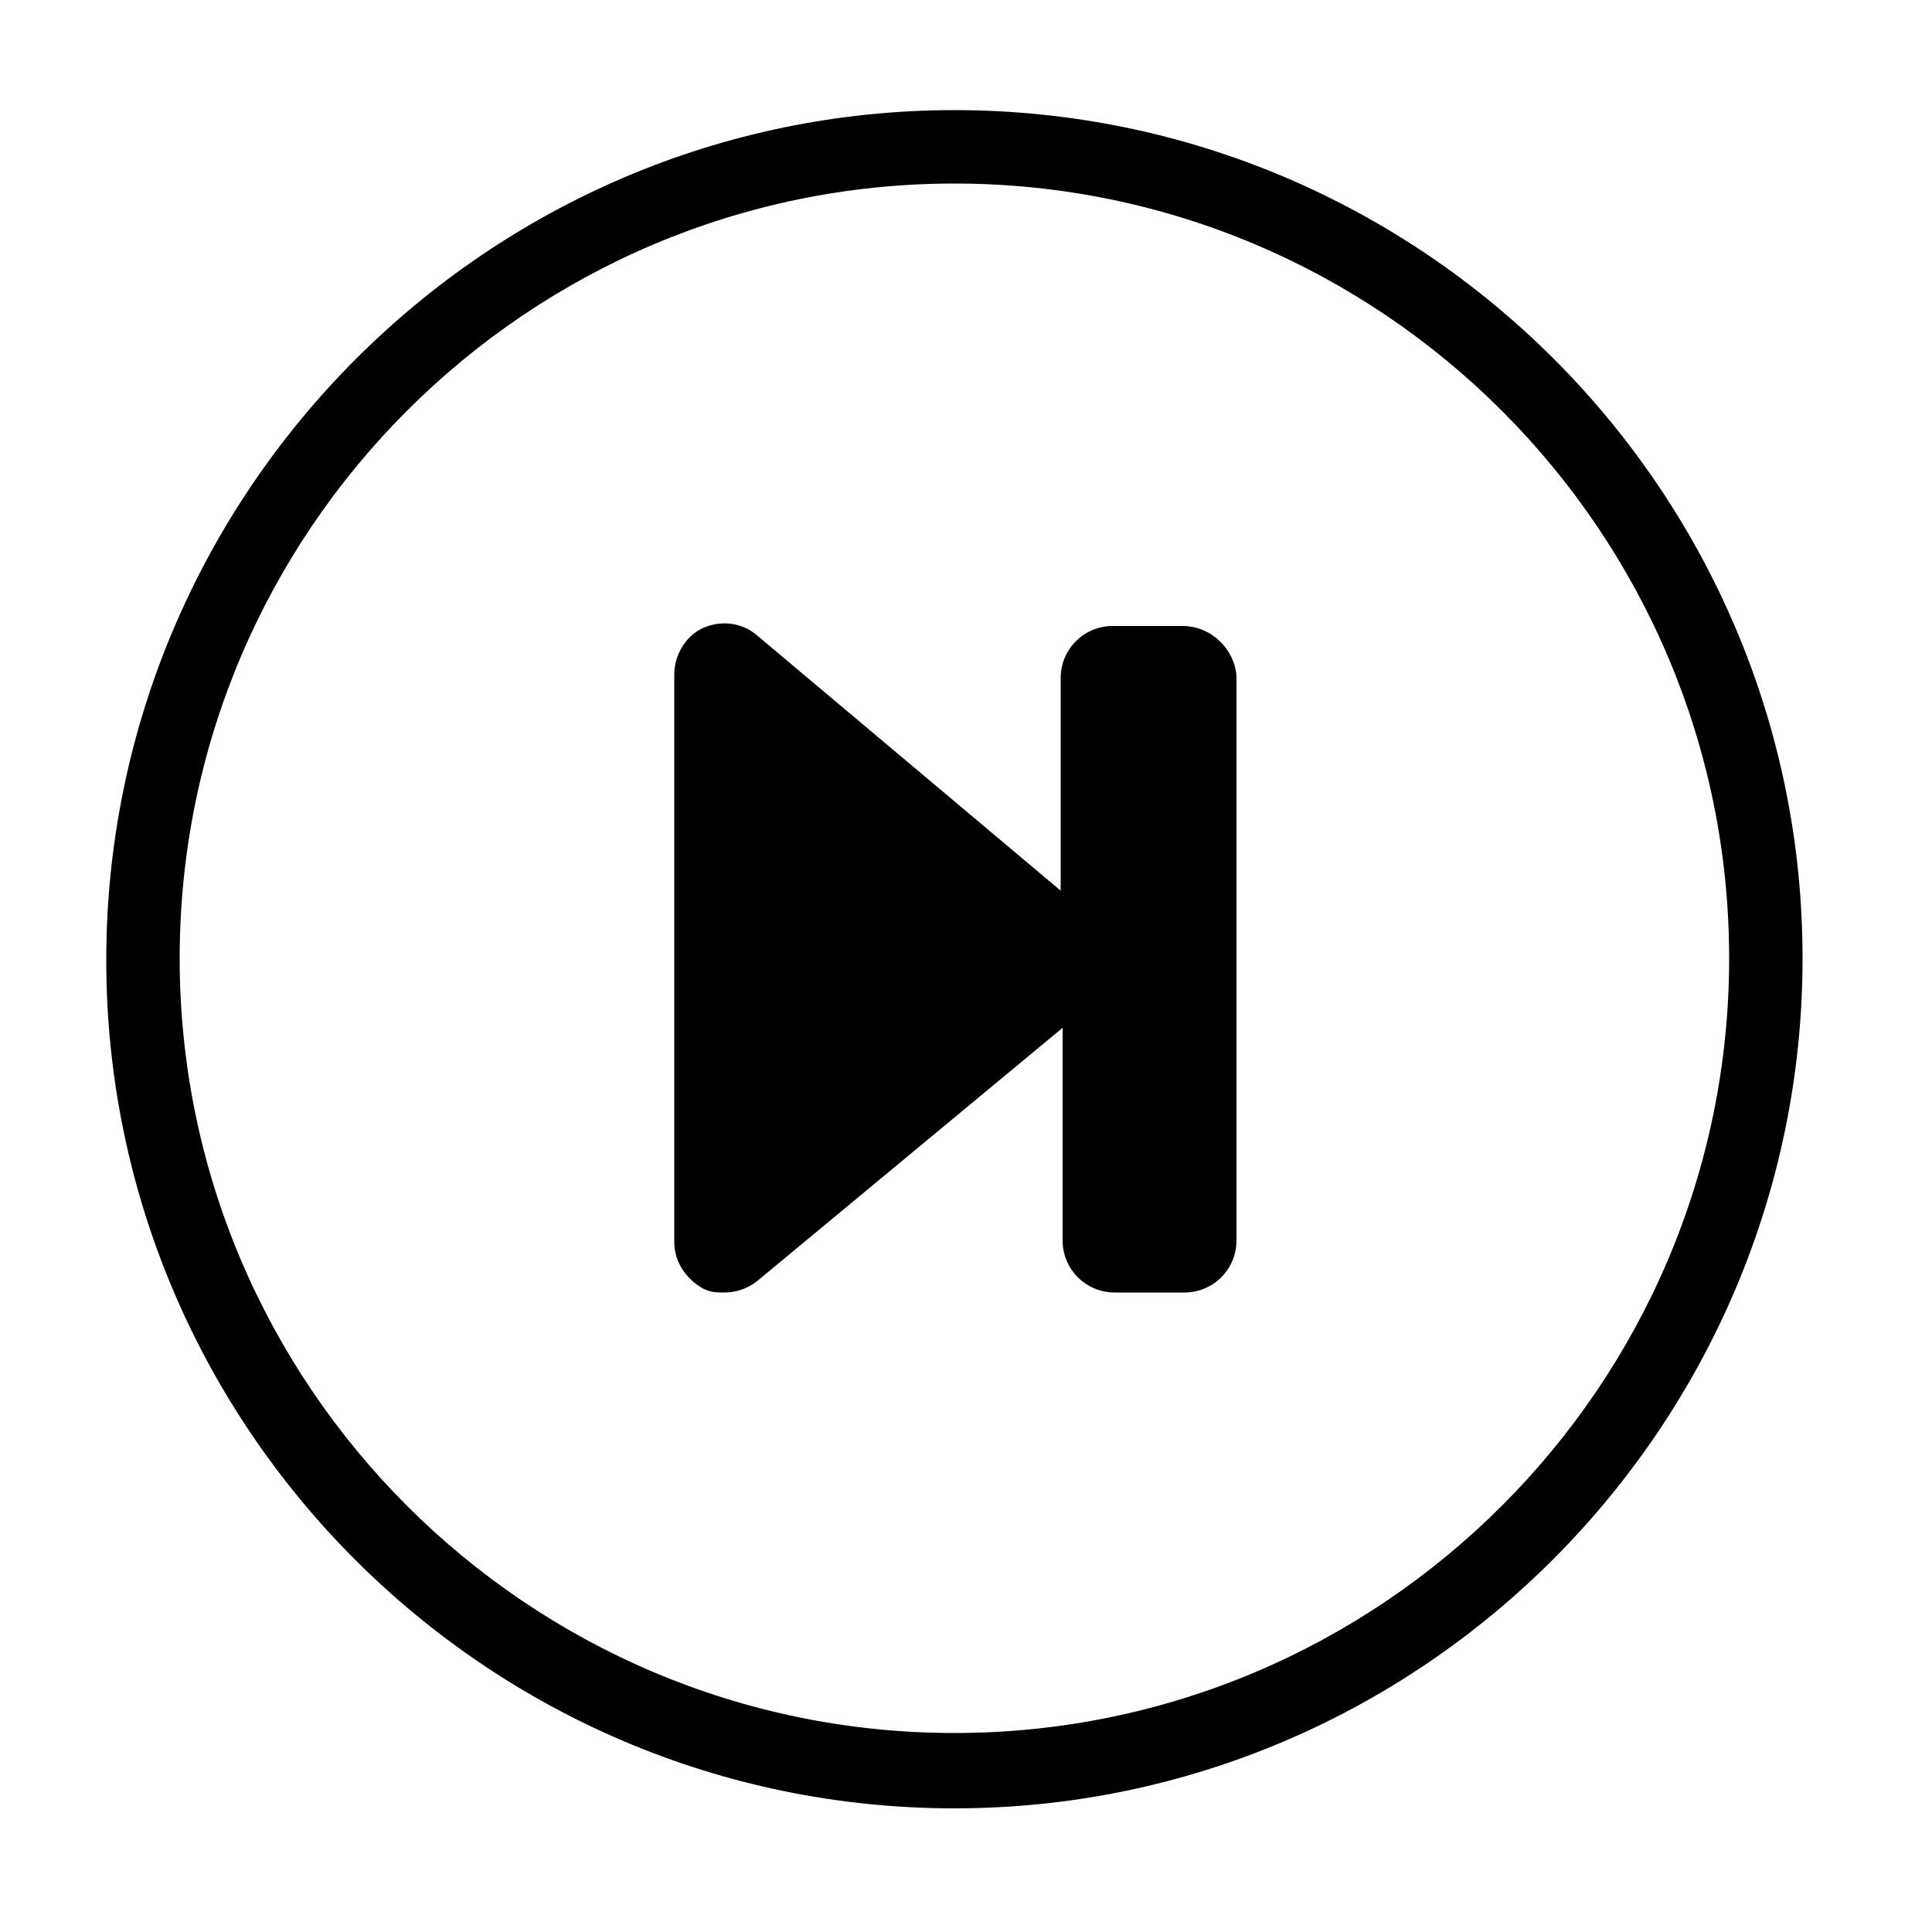
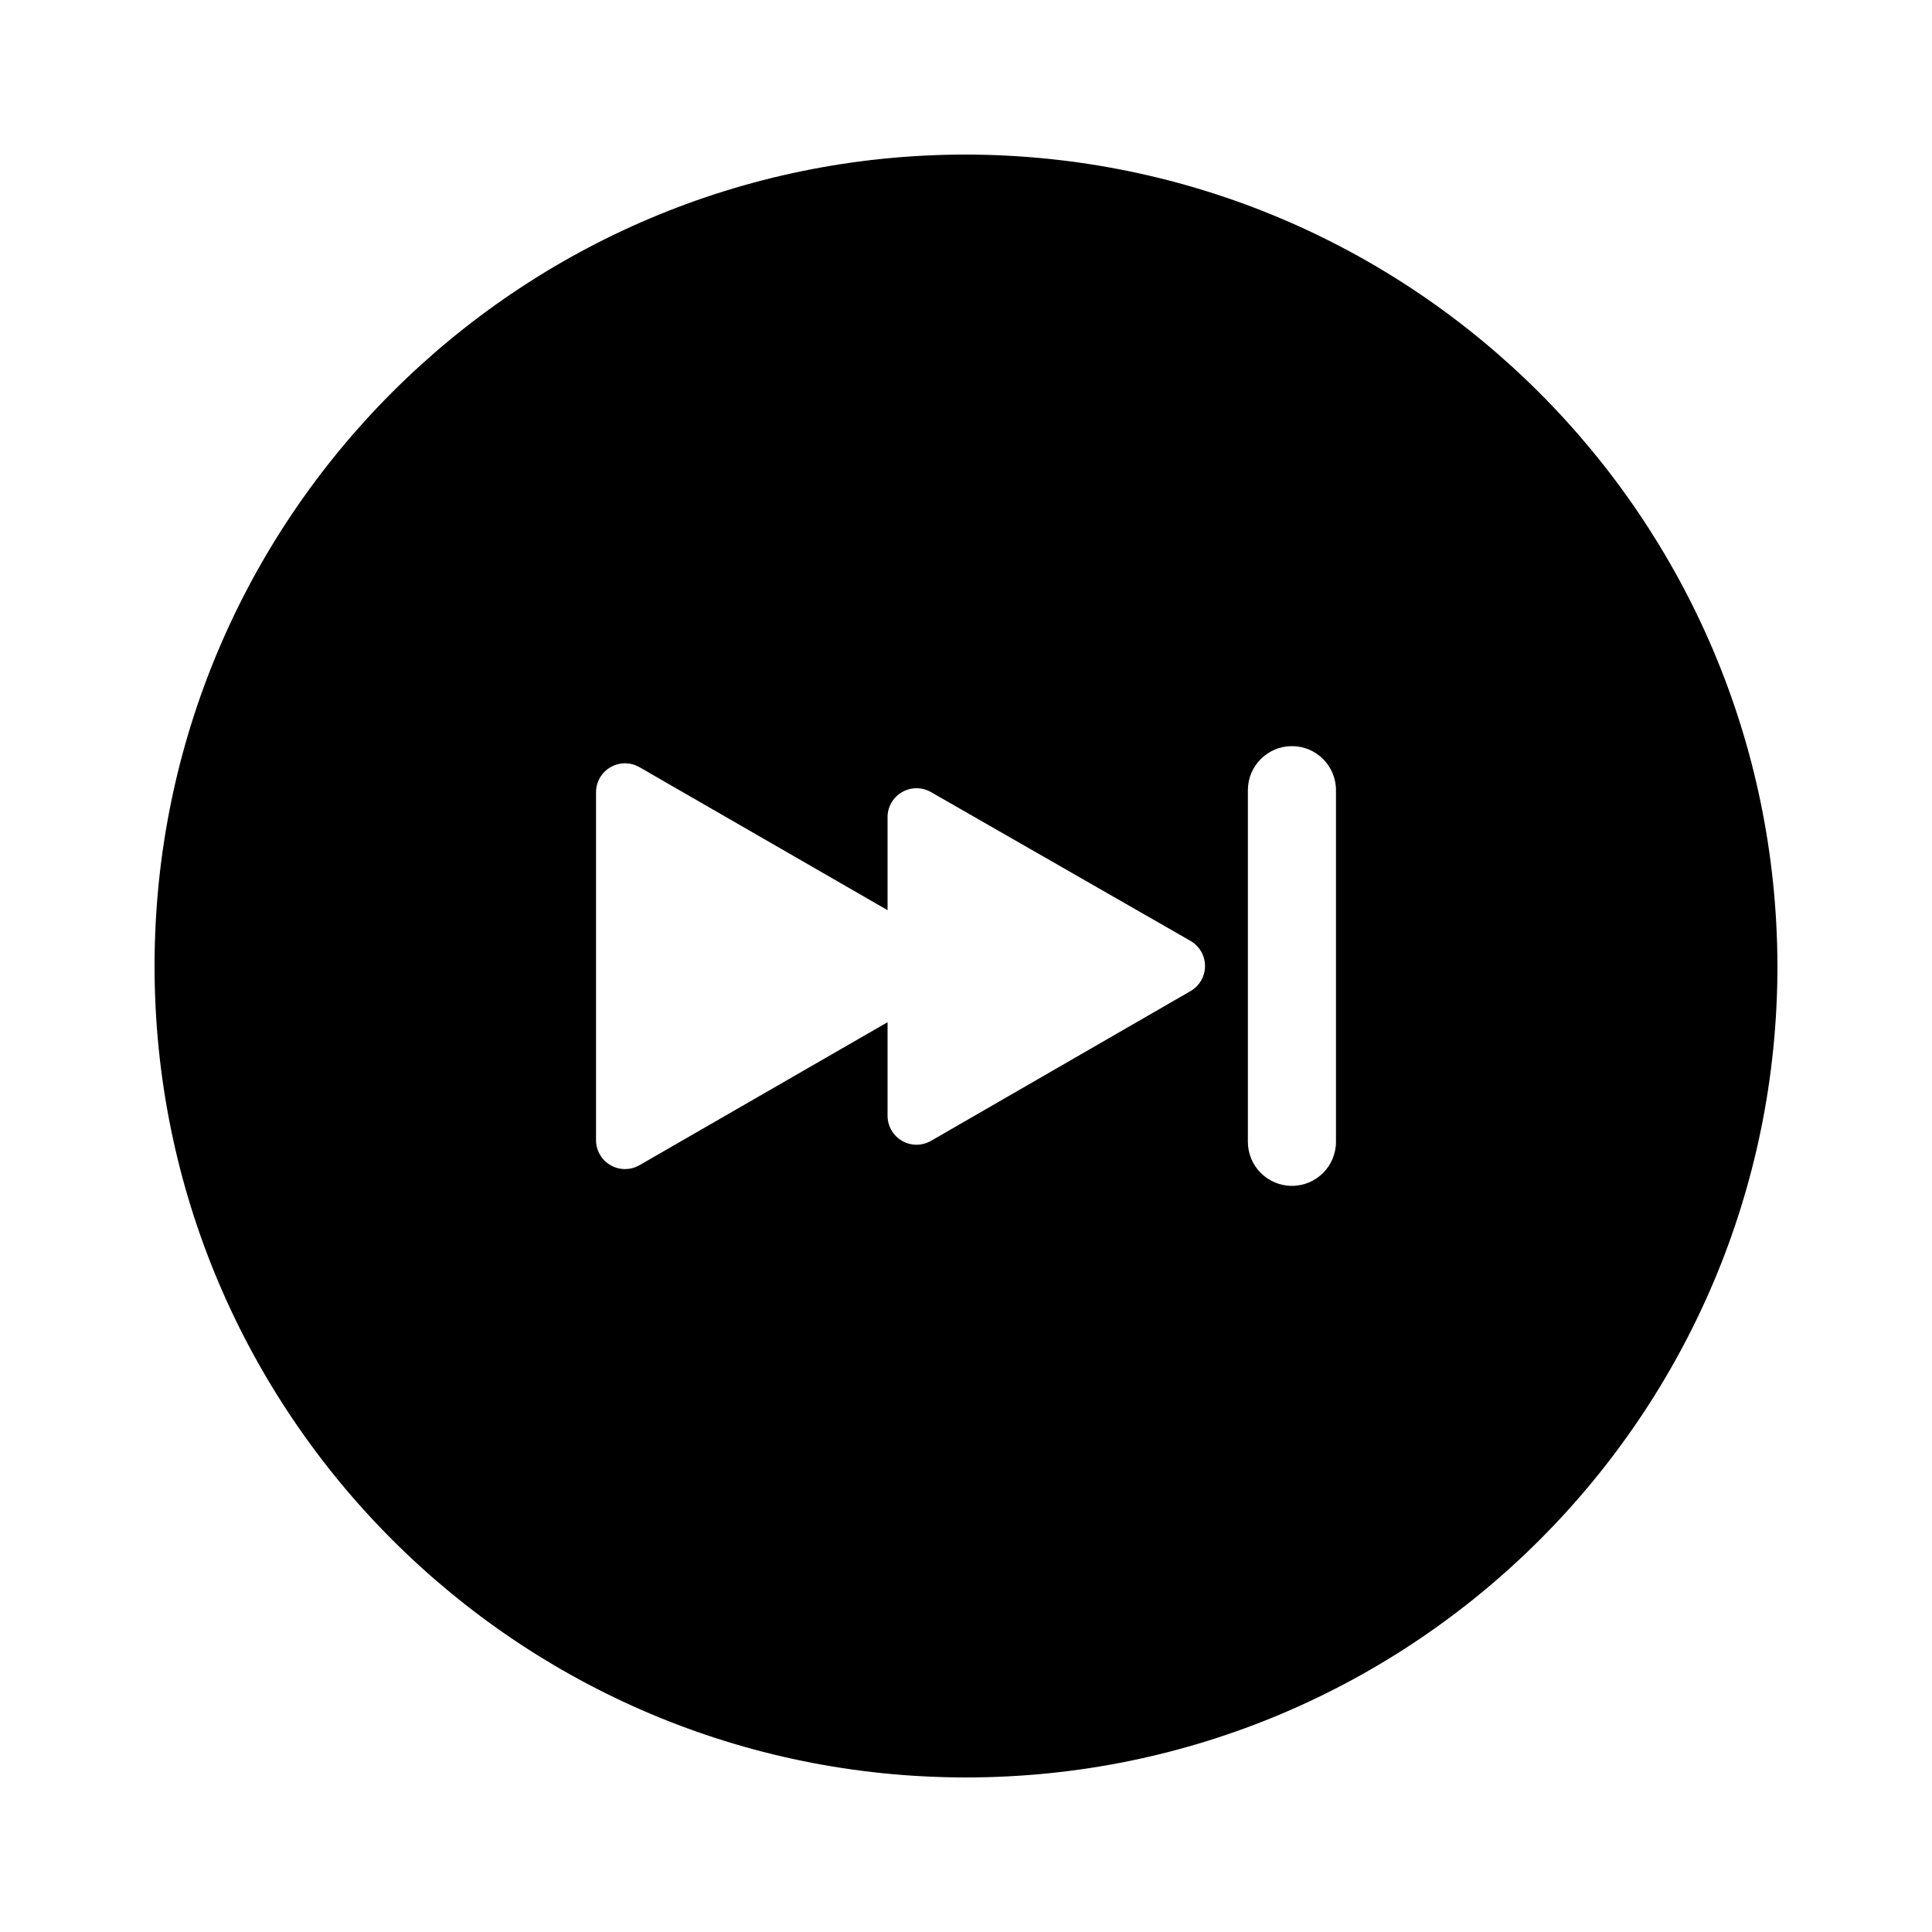
- <svg xmlns="http://www.w3.org/2000/svg" height="64px" width="64px" fill="#000000" version="1.1" x="0px" y="0px" viewBox="0 0 100 100" style="enable-background:new 0 0 100 100;" xml:space="preserve">
-   <g>
-     <path d="M49.4,93.6c-24.2,0-43.9-19.7-43.9-43.9S25.2,5.7,49.4,5.7s43.9,19.7,43.9,43.9S73.6,93.6,49.4,93.6z M49.4,9.5   c-22.1,0-40.1,18-40.1,40.1c0,22.1,18,40.1,40.1,40.1s40.1-18,40.1-40.1C89.5,27.5,71.5,9.5,49.4,9.5z" />
-   </g>
-   <g>
-     <path d="M61.2,32.4h-3.6c-1.5,0-2.7,1.2-2.7,2.7v11L39.2,32.9c-0.8-0.7-1.9-0.8-2.8-0.4c-0.9,0.4-1.5,1.4-1.5,2.4v29.4   c0,1,0.6,1.9,1.5,2.4c0.4,0.2,0.7,0.2,1.1,0.2c0.6,0,1.2-0.2,1.7-0.6L55,53.2v11c0,1.5,1.2,2.7,2.7,2.7h3.6c1.5,0,2.7-1.2,2.7-2.7   V35C63.9,33.6,62.7,32.4,61.2,32.4z" />
-   </g>
+ <svg xmlns="http://www.w3.org/2000/svg" height="64px" width="64px" fill="#000000" data-name="Layer 1" viewBox="0 0 100 100" x="0px" y="0px">
+   <path d="M50,8A42,42,0,1,0,92,50,42.08,42.08,0,0,0,50,8ZM61.62,51.3,48.19,59.05a1.5,1.5,0,0,1-2.25-1.3V52.91L33.1,60.31A1.5,1.5,0,0,1,30.85,59V41a1.5,1.5,0,0,1,2.25-1.29l12.84,7.4V42.25A1.5,1.5,0,0,1,48.19,41L61.62,48.7A1.5,1.5,0,0,1,61.62,51.3Zm7.53,7.8a2.28,2.28,0,0,1-4.56,0V40.9a2.28,2.28,0,0,1,4.56,0Z" />
</svg>
